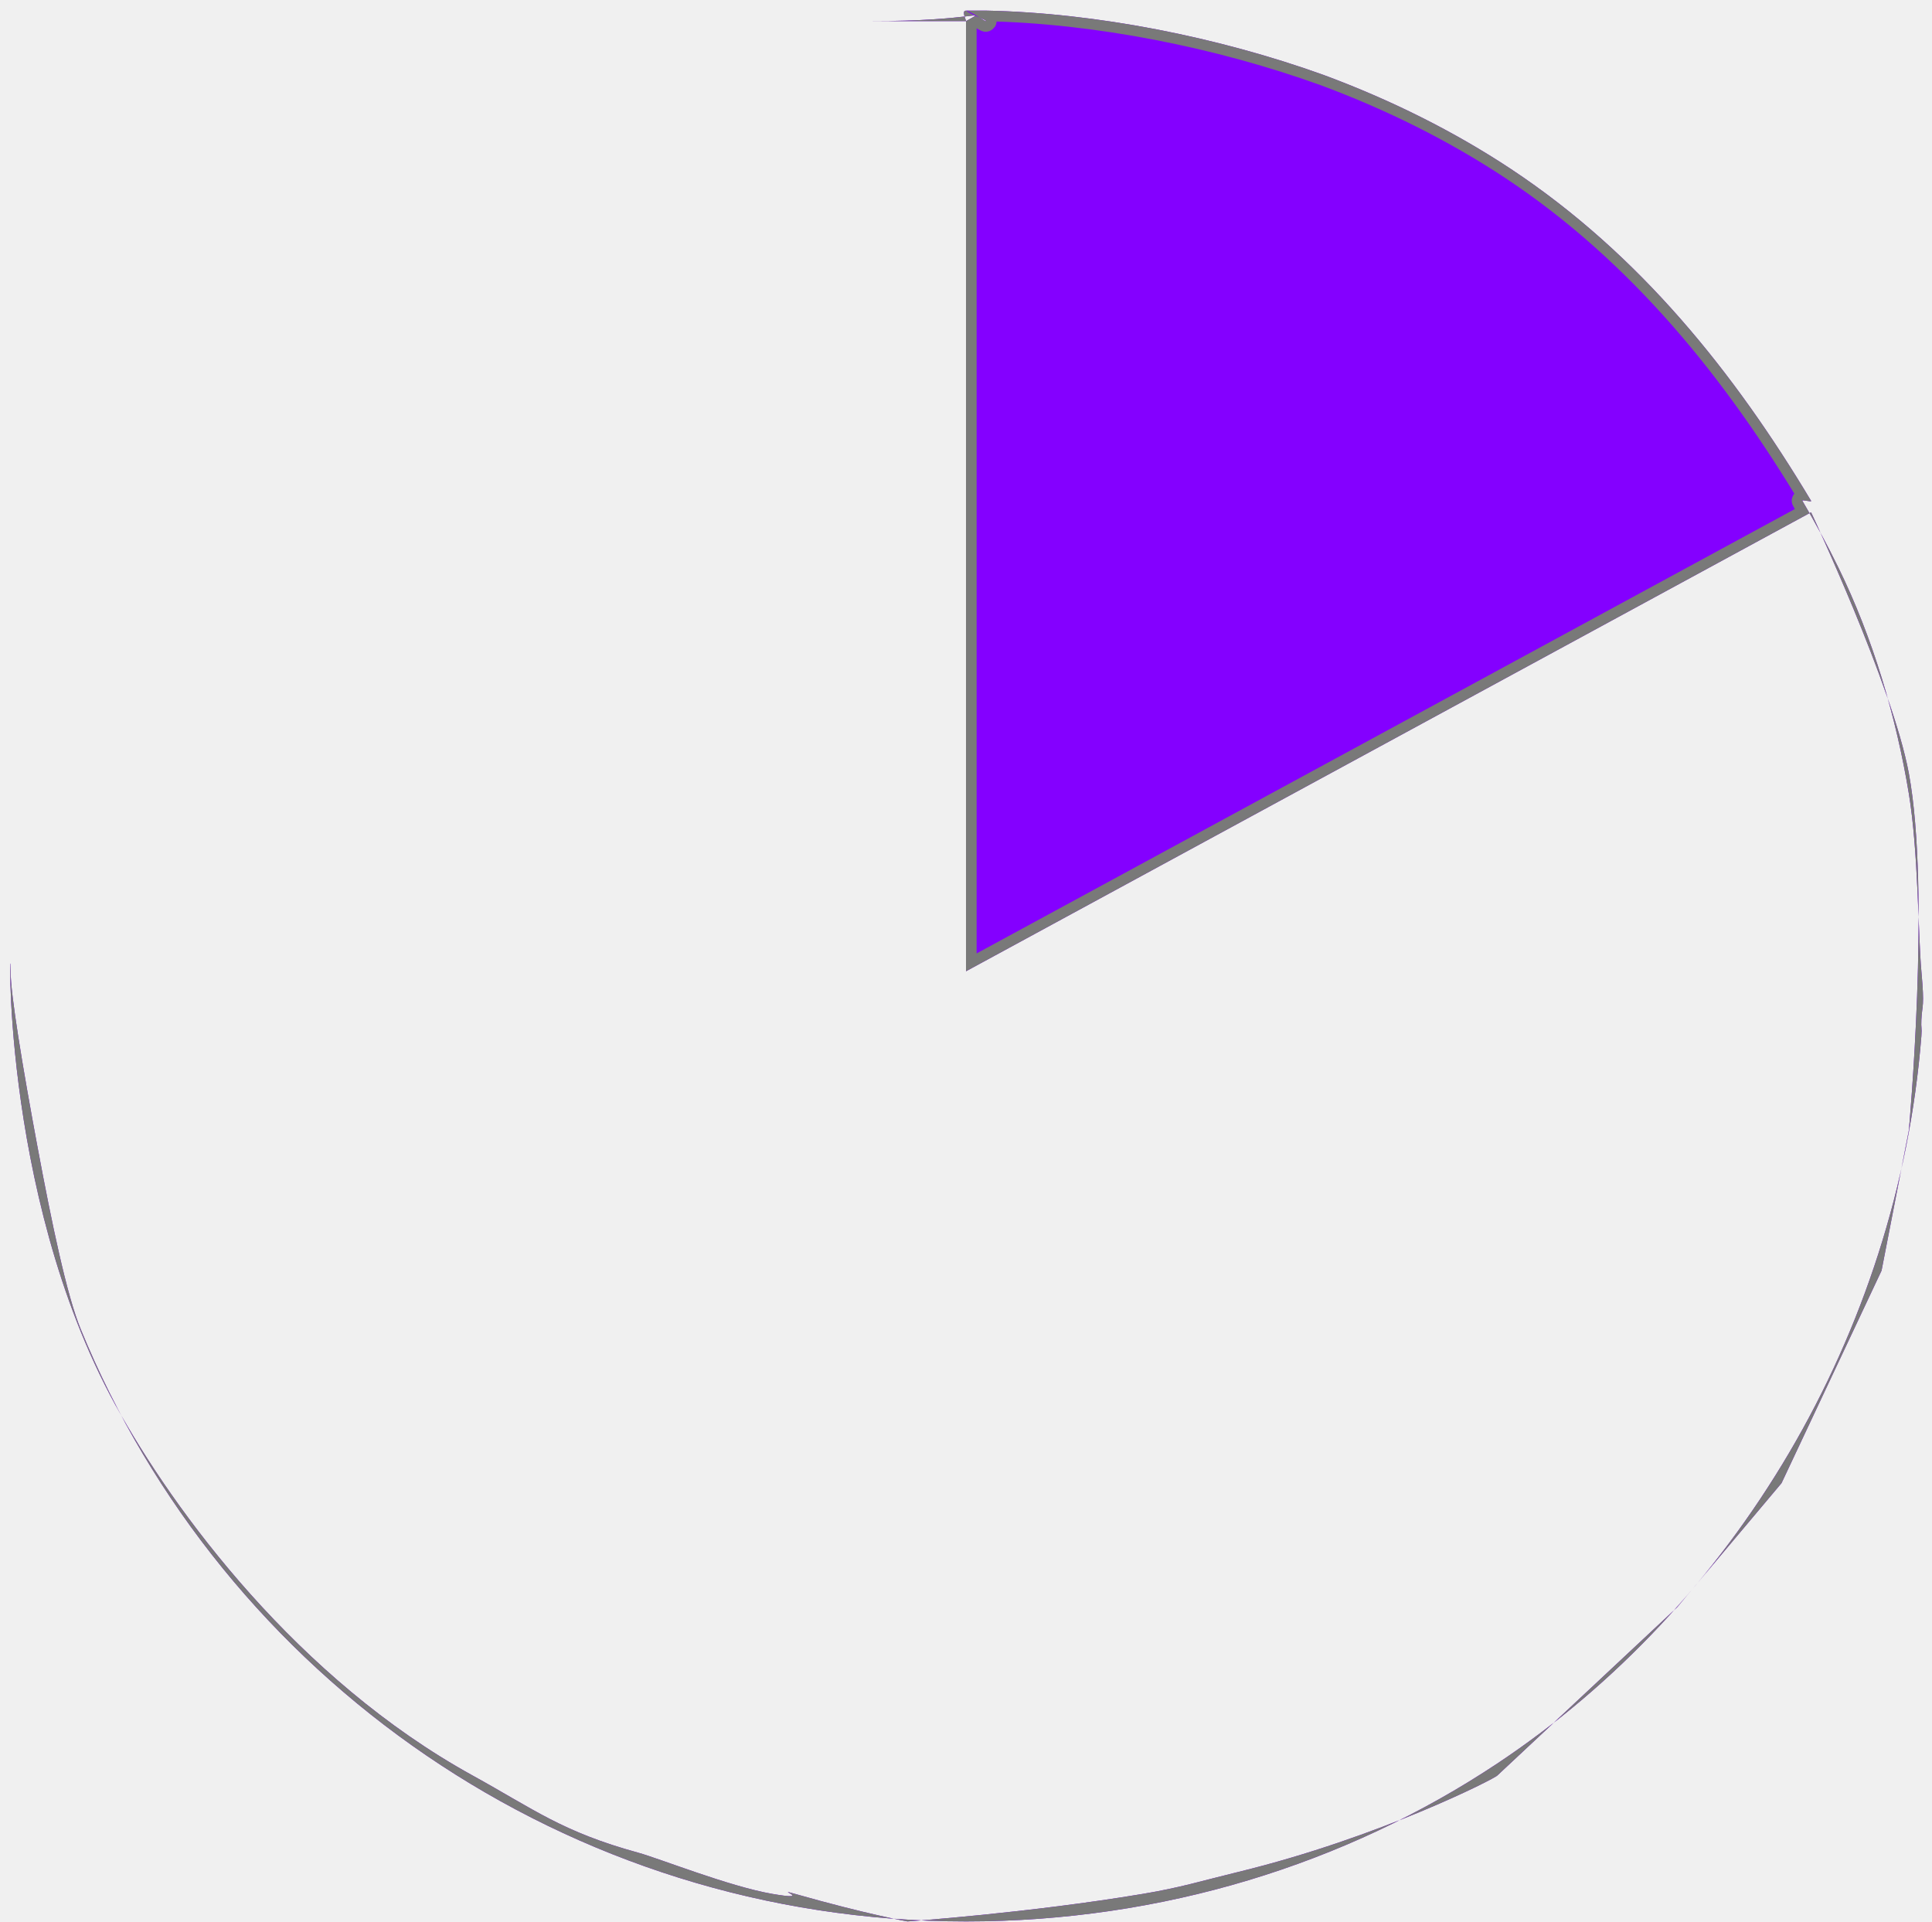
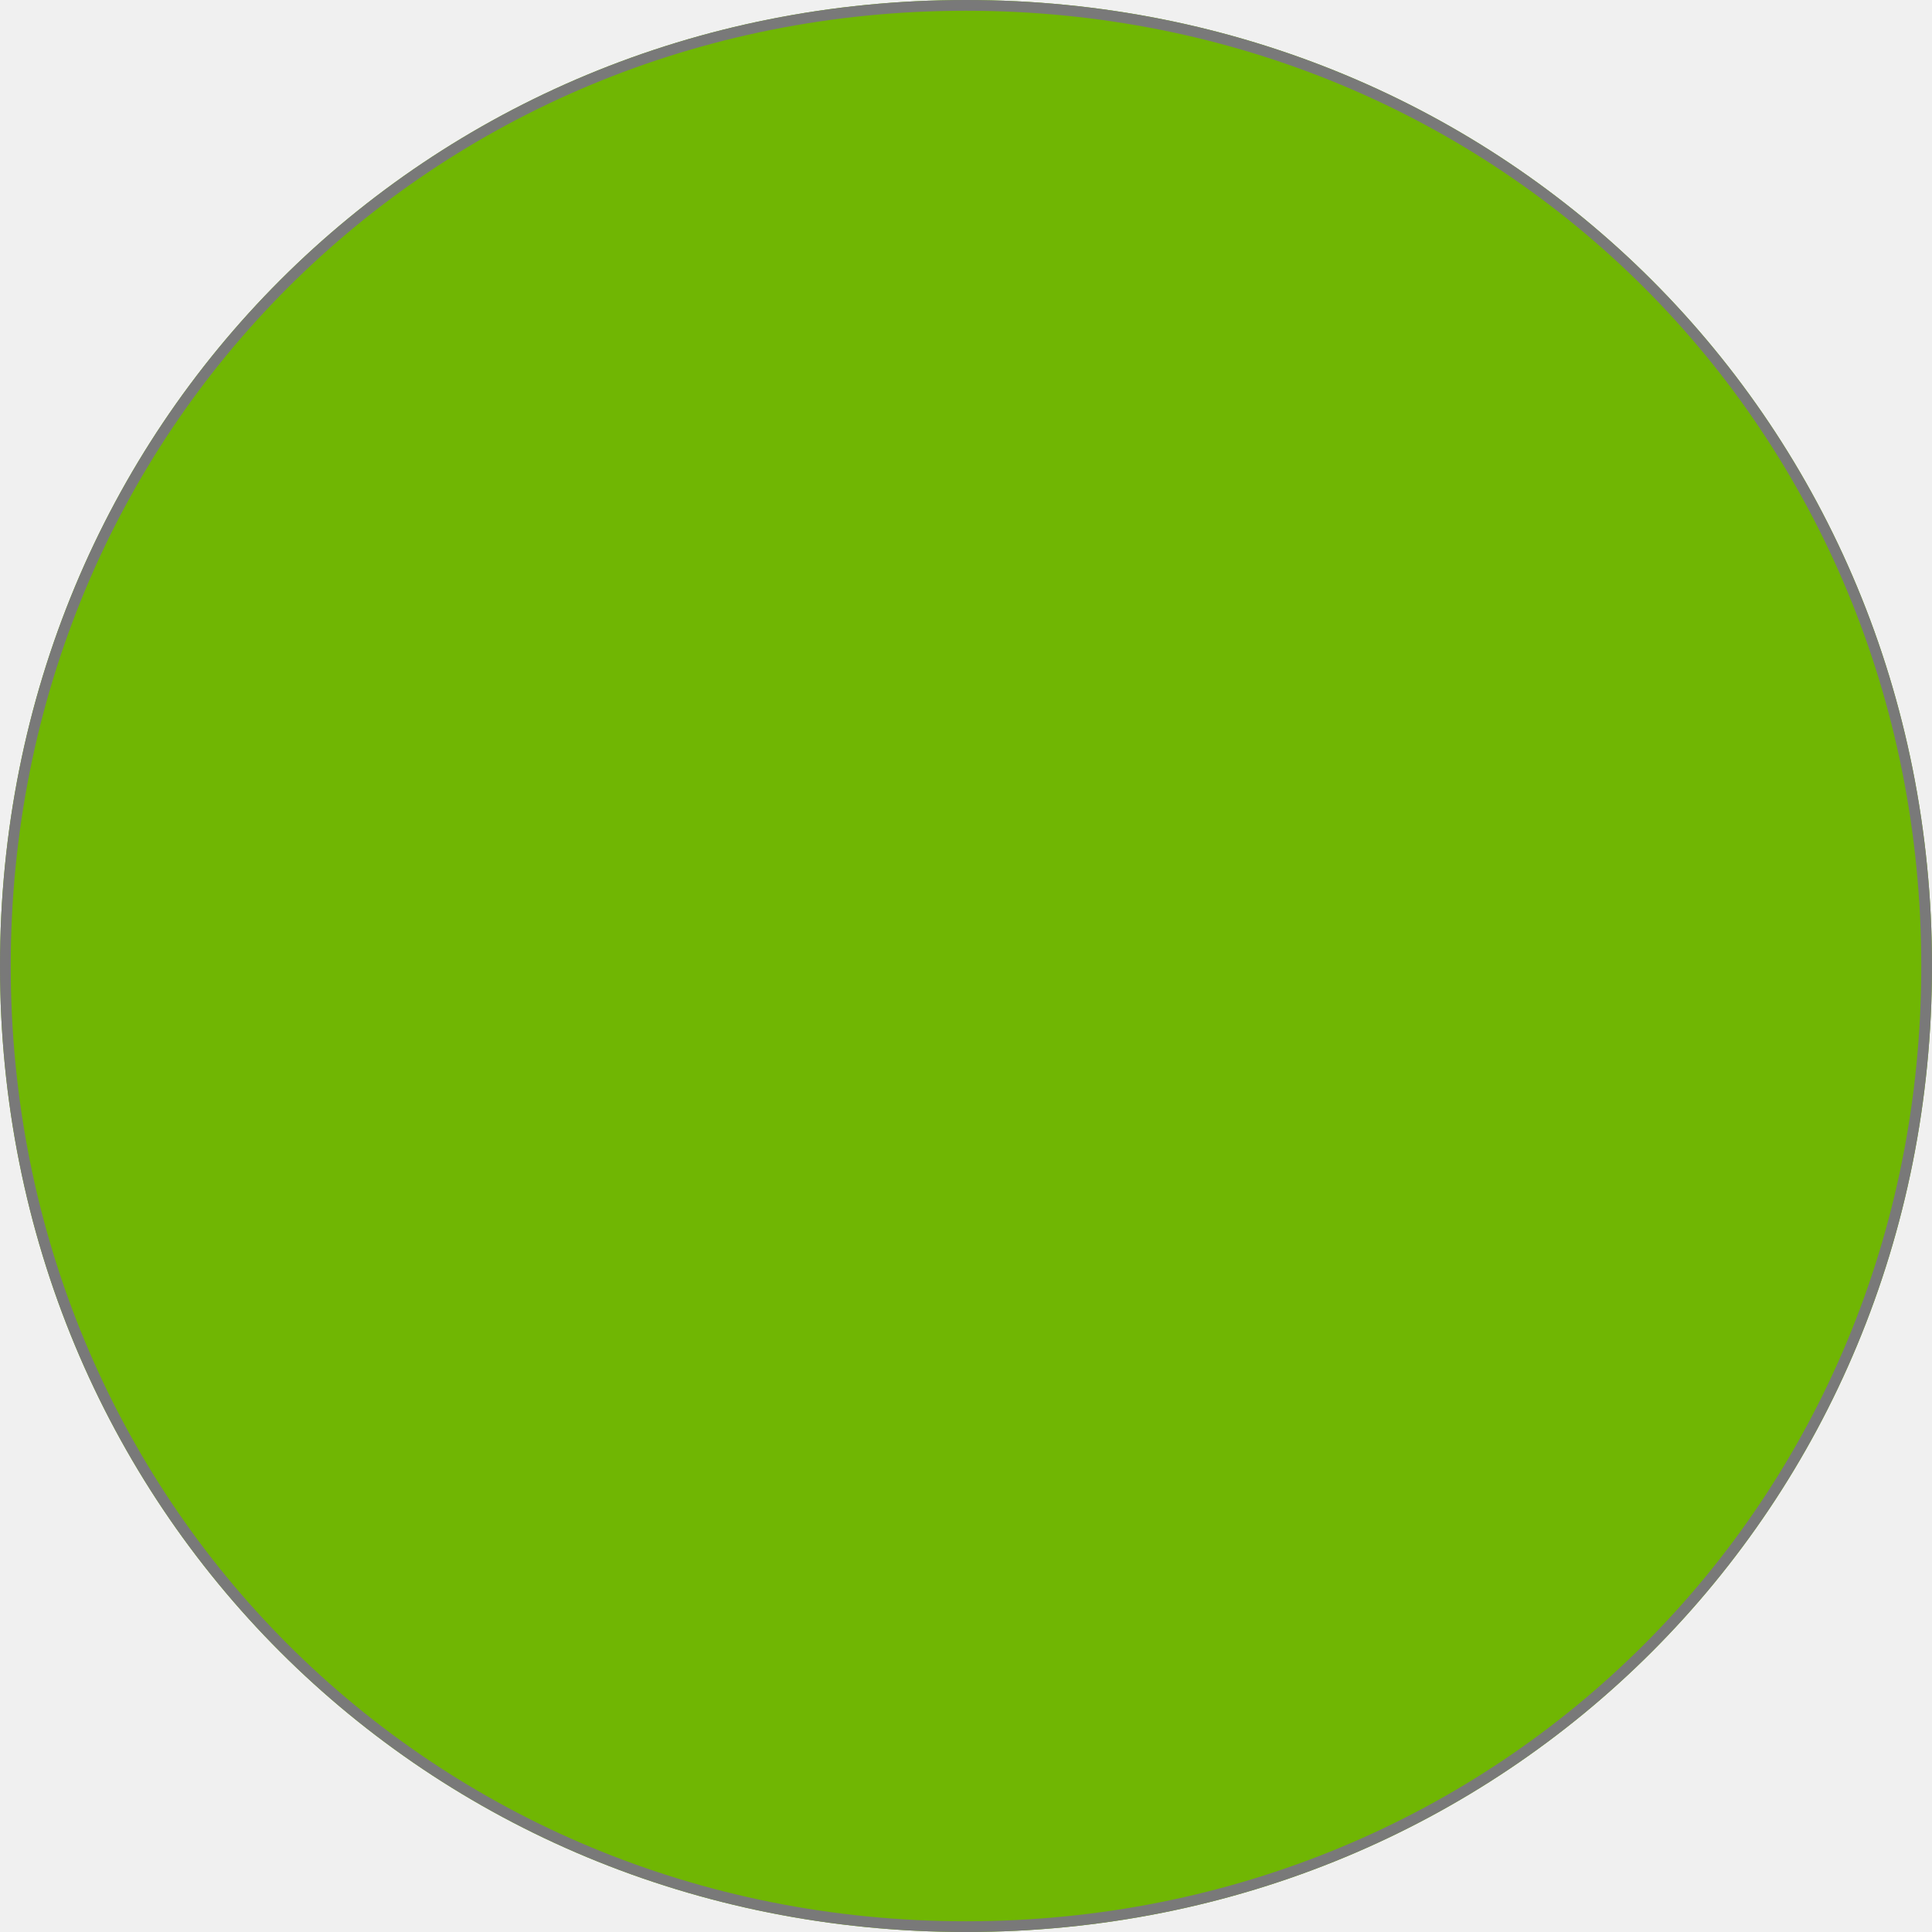
- <svg xmlns="http://www.w3.org/2000/svg" version="1.1" width="182px" height="181px">
-   <defs>
-     <mask fill="white" id="clip52">
-       <path d="M 91 1.989  C 91.058 1.989  90.529 0.985  91 1.004  C 91.409 1.021  92.826 2.068  92.88 1.989  C 92.882 1.986  92.878 1.992  92.88 1.989  C 92.953 1.862  91.689 1.506  91 1  C 91 1  92.88 1  92.88 1  C 92.962 1.001  92.798 0.998  92.88 1  C 103.249 1.202  114.76 3.49  124.684 7.059  C 124.96 7.159  124.408 6.957  124.684 7.059  C 130.985 9.391  136.965 12.365  142.345 15.927  C 154.487 23.967  163.405 35.144  170.61 47.179  C 170.706 47.338  169.697 47.018  169.791 47.179  C 171.004 49.233  172.136 51.33  173.18 53.463  C 176.454 60.15  178.635 67.572  179.818 74.758  C 180.726 80.276  180.683 88  181 91.495  C 181.317 94.989  181.075 94.551  181 96.054  C 180.957 96.913  181.068 96.75  181 97.602  C 178.775 125.695  163.345 151.301  141.06 166.116  C 126.768 175.618  109.482 181  91 181  C 53.275 181  20.971 157.916  7.59 125.177  C 6.289 121.992  4.885 115.286  3.537 108.062  C 2.863 104.454  2.194 100.694  1.713 97.602  C 1.281 94.833  1 92.6  1 91.495  C 1 85.953  -0.243 112.091  10.854 132.318  C 16.397 142.421  28.082 158.193  44.512 167.247  C 50.286 170.428  52.959 172.562  60.122 174.524  C 62.119 175.071  68.683 177.702  72.752 178.405  C 76.82 179.107  72.74 177.793  74.893 178.405  C 81.722 180.345  85.488 181  85.488 181  C 85.488 181  96.861 180.212  107.655 178.405  C 111.236 177.805  113.081 177.208  116.649 176.338  C 130.009 173.081  140.916 167.495  141.06 167.247  L 157.976 151.423  L 167.827 139.71  L 177.248 119.692  L 179.818 106.489  C 179.818 106.489  181.888 84.057  179.818 72.842  C 178.248 64.465  170.61 48.261  170.61 48.261  L 168.881 49.2  L 91 91.495  L 91 1.989  C 93.093 0.787  91.809 2.009  81.959 1.989  C 81.959 1.989  85.154 1.989  91 1.989  Z " fill-rule="evenodd" />
-     </mask>
-   </defs>
-   <g transform="matrix(1 0 0 1 -456 -865 )">
-     <path d="M 91 1.989  C 91.058 1.989  90.529 0.985  91 1.004  C 91.409 1.021  92.826 2.068  92.88 1.989  C 92.882 1.986  92.878 1.992  92.88 1.989  C 92.953 1.862  91.689 1.506  91 1  C 91 1  92.88 1  92.88 1  C 92.962 1.001  92.798 0.998  92.88 1  C 103.249 1.202  114.76 3.49  124.684 7.059  C 124.96 7.159  124.408 6.957  124.684 7.059  C 130.985 9.391  136.965 12.365  142.345 15.927  C 154.487 23.967  163.405 35.144  170.61 47.179  C 170.706 47.338  169.697 47.018  169.791 47.179  C 171.004 49.233  172.136 51.33  173.18 53.463  C 176.454 60.15  178.635 67.572  179.818 74.758  C 180.726 80.276  180.683 88  181 91.495  C 181.317 94.989  181.075 94.551  181 96.054  C 180.957 96.913  181.068 96.75  181 97.602  C 178.775 125.695  163.345 151.301  141.06 166.116  C 126.768 175.618  109.482 181  91 181  C 53.275 181  20.971 157.916  7.59 125.177  C 6.289 121.992  4.885 115.286  3.537 108.062  C 2.863 104.454  2.194 100.694  1.713 97.602  C 1.281 94.833  1 92.6  1 91.495  C 1 85.953  -0.243 112.091  10.854 132.318  C 16.397 142.421  28.082 158.193  44.512 167.247  C 50.286 170.428  52.959 172.562  60.122 174.524  C 62.119 175.071  68.683 177.702  72.752 178.405  C 76.82 179.107  72.74 177.793  74.893 178.405  C 81.722 180.345  85.488 181  85.488 181  C 85.488 181  96.861 180.212  107.655 178.405  C 111.236 177.805  113.081 177.208  116.649 176.338  C 130.009 173.081  140.916 167.495  141.06 167.247  L 157.976 151.423  L 167.827 139.71  L 177.248 119.692  L 179.818 106.489  C 179.818 106.489  181.888 84.057  179.818 72.842  C 178.248 64.465  170.61 48.261  170.61 48.261  L 168.881 49.2  L 91 91.495  L 91 1.989  C 93.093 0.787  91.809 2.009  81.959 1.989  C 81.959 1.989  85.154 1.989  91 1.989  Z " fill-rule="nonzero" fill="#8400ff" stroke="none" transform="matrix(1 0 0 1 456 865 )" />
-     <path d="M 91 1.989  C 91.058 1.989  90.529 0.985  91 1.004  C 91.409 1.021  92.826 2.068  92.88 1.989  C 92.882 1.986  92.878 1.992  92.88 1.989  C 92.953 1.862  91.689 1.506  91 1  C 91 1  92.88 1  92.88 1  C 92.962 1.001  92.798 0.998  92.88 1  C 103.249 1.202  114.76 3.49  124.684 7.059  C 124.96 7.159  124.408 6.957  124.684 7.059  C 130.985 9.391  136.965 12.365  142.345 15.927  C 154.487 23.967  163.405 35.144  170.61 47.179  C 170.706 47.338  169.697 47.018  169.791 47.179  C 171.004 49.233  172.136 51.33  173.18 53.463  C 176.454 60.15  178.635 67.572  179.818 74.758  C 180.726 80.276  180.683 88  181 91.495  C 181.317 94.989  181.075 94.551  181 96.054  C 180.957 96.913  181.068 96.75  181 97.602  C 178.775 125.695  163.345 151.301  141.06 166.116  C 126.768 175.618  109.482 181  91 181  C 53.275 181  20.971 157.916  7.59 125.177  C 6.289 121.992  4.885 115.286  3.537 108.062  C 2.863 104.454  2.194 100.694  1.713 97.602  C 1.281 94.833  1 92.6  1 91.495  C 1 85.953  -0.243 112.091  10.854 132.318  C 16.397 142.421  28.082 158.193  44.512 167.247  C 50.286 170.428  52.959 172.562  60.122 174.524  C 62.119 175.071  68.683 177.702  72.752 178.405  C 76.82 179.107  72.74 177.793  74.893 178.405  C 81.722 180.345  85.488 181  85.488 181  C 85.488 181  96.861 180.212  107.655 178.405  C 111.236 177.805  113.081 177.208  116.649 176.338  C 130.009 173.081  140.916 167.495  141.06 167.247  L 157.976 151.423  L 167.827 139.71  L 177.248 119.692  L 179.818 106.489  C 179.818 106.489  181.888 84.057  179.818 72.842  C 178.248 64.465  170.61 48.261  170.61 48.261  L 168.881 49.2  L 91 91.495  L 91 1.989  C 93.093 0.787  91.809 2.009  81.959 1.989  C 81.959 1.989  85.154 1.989  91 1.989  Z " stroke-width="2" stroke="#797979" fill="none" transform="matrix(1 0 0 1 456 865 )" mask="url(#clip52)" />
+ <svg xmlns="http://www.w3.org/2000/svg" version="1.1" width="180px" height="180px">
+   <g transform="matrix(1 0 0 1 -457 -866 )">
+     <path d="M 547 866  C 597.4 866  637 905.6  637 956  C 637 1006.4  597.4 1046  547 1046  C 496.6 1046  457 1006.4  457 956  C 457 905.6  496.6 866  547 866  Z " fill-rule="nonzero" fill="#70b603" stroke="none" />
+     <path d="M 547 866.5  C 597.12 866.5  636.5 905.88  636.5 956  C 636.5 1006.12  597.12 1045.5  547 1045.5  C 496.88 1045.5  457.5 1006.12  457.5 956  C 457.5 905.88  496.88 866.5  547 866.5  Z " stroke-width="1" stroke="#797979" fill="none" />
  </g>
</svg>
